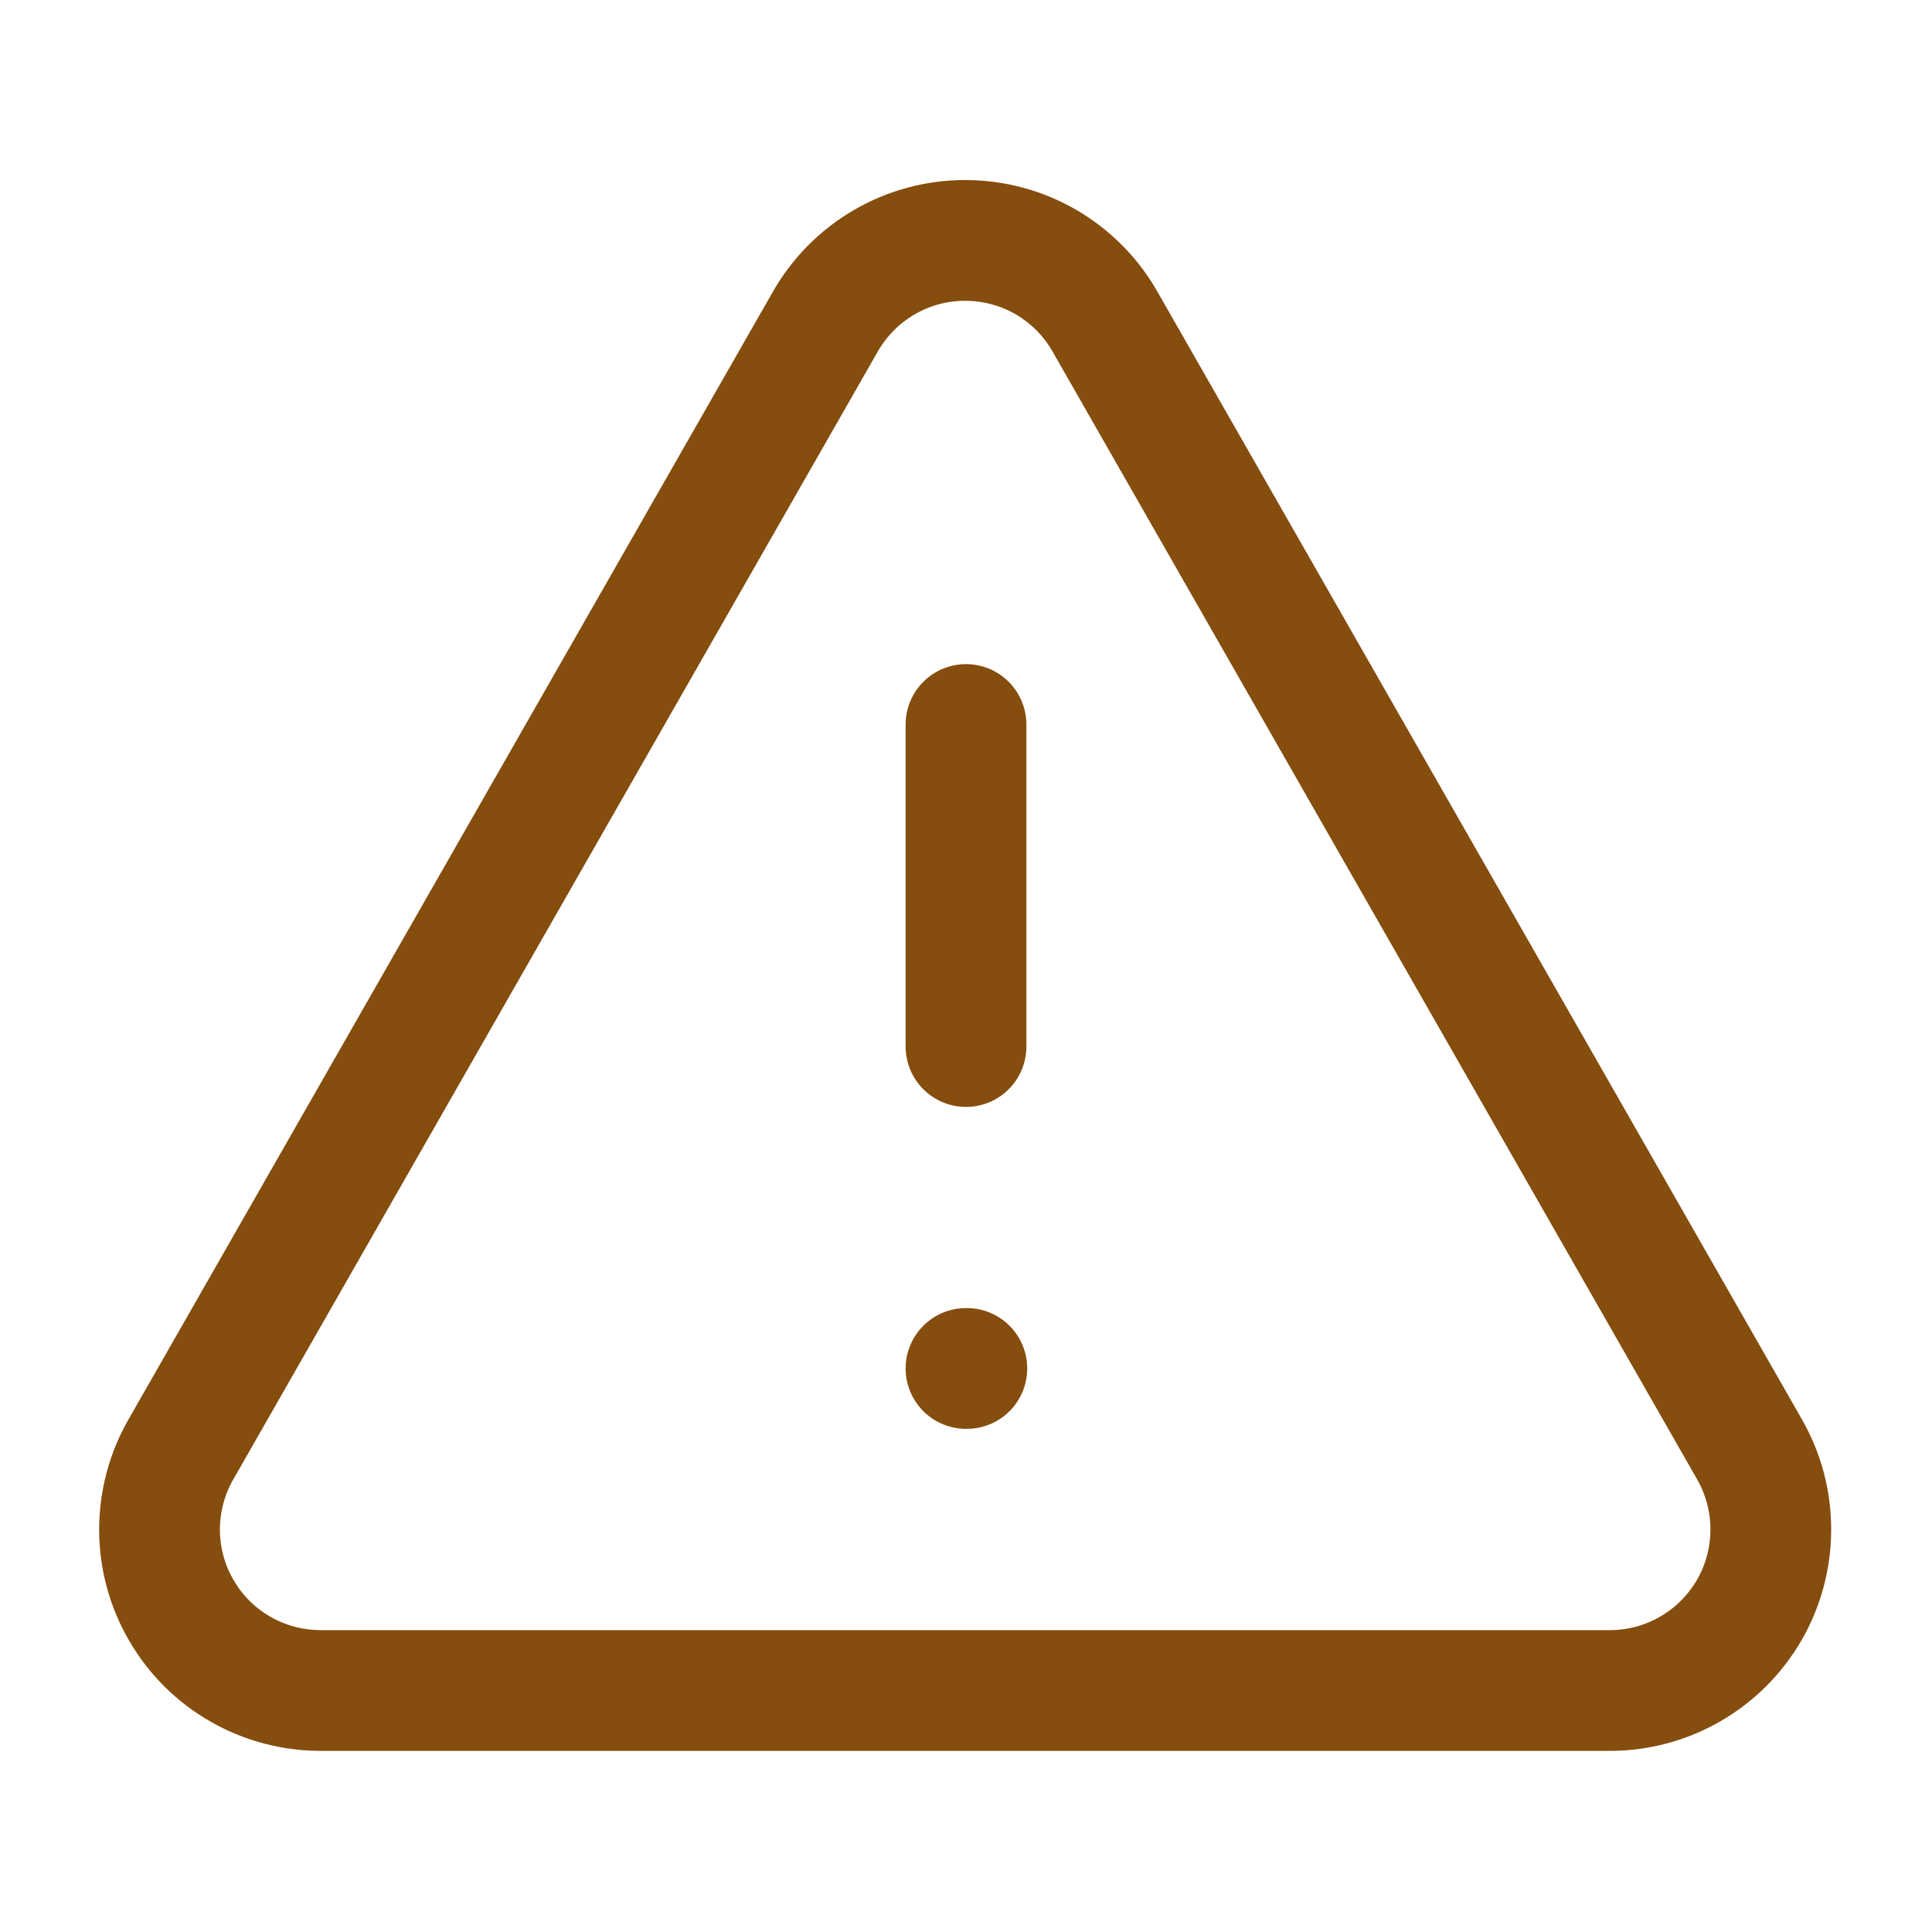
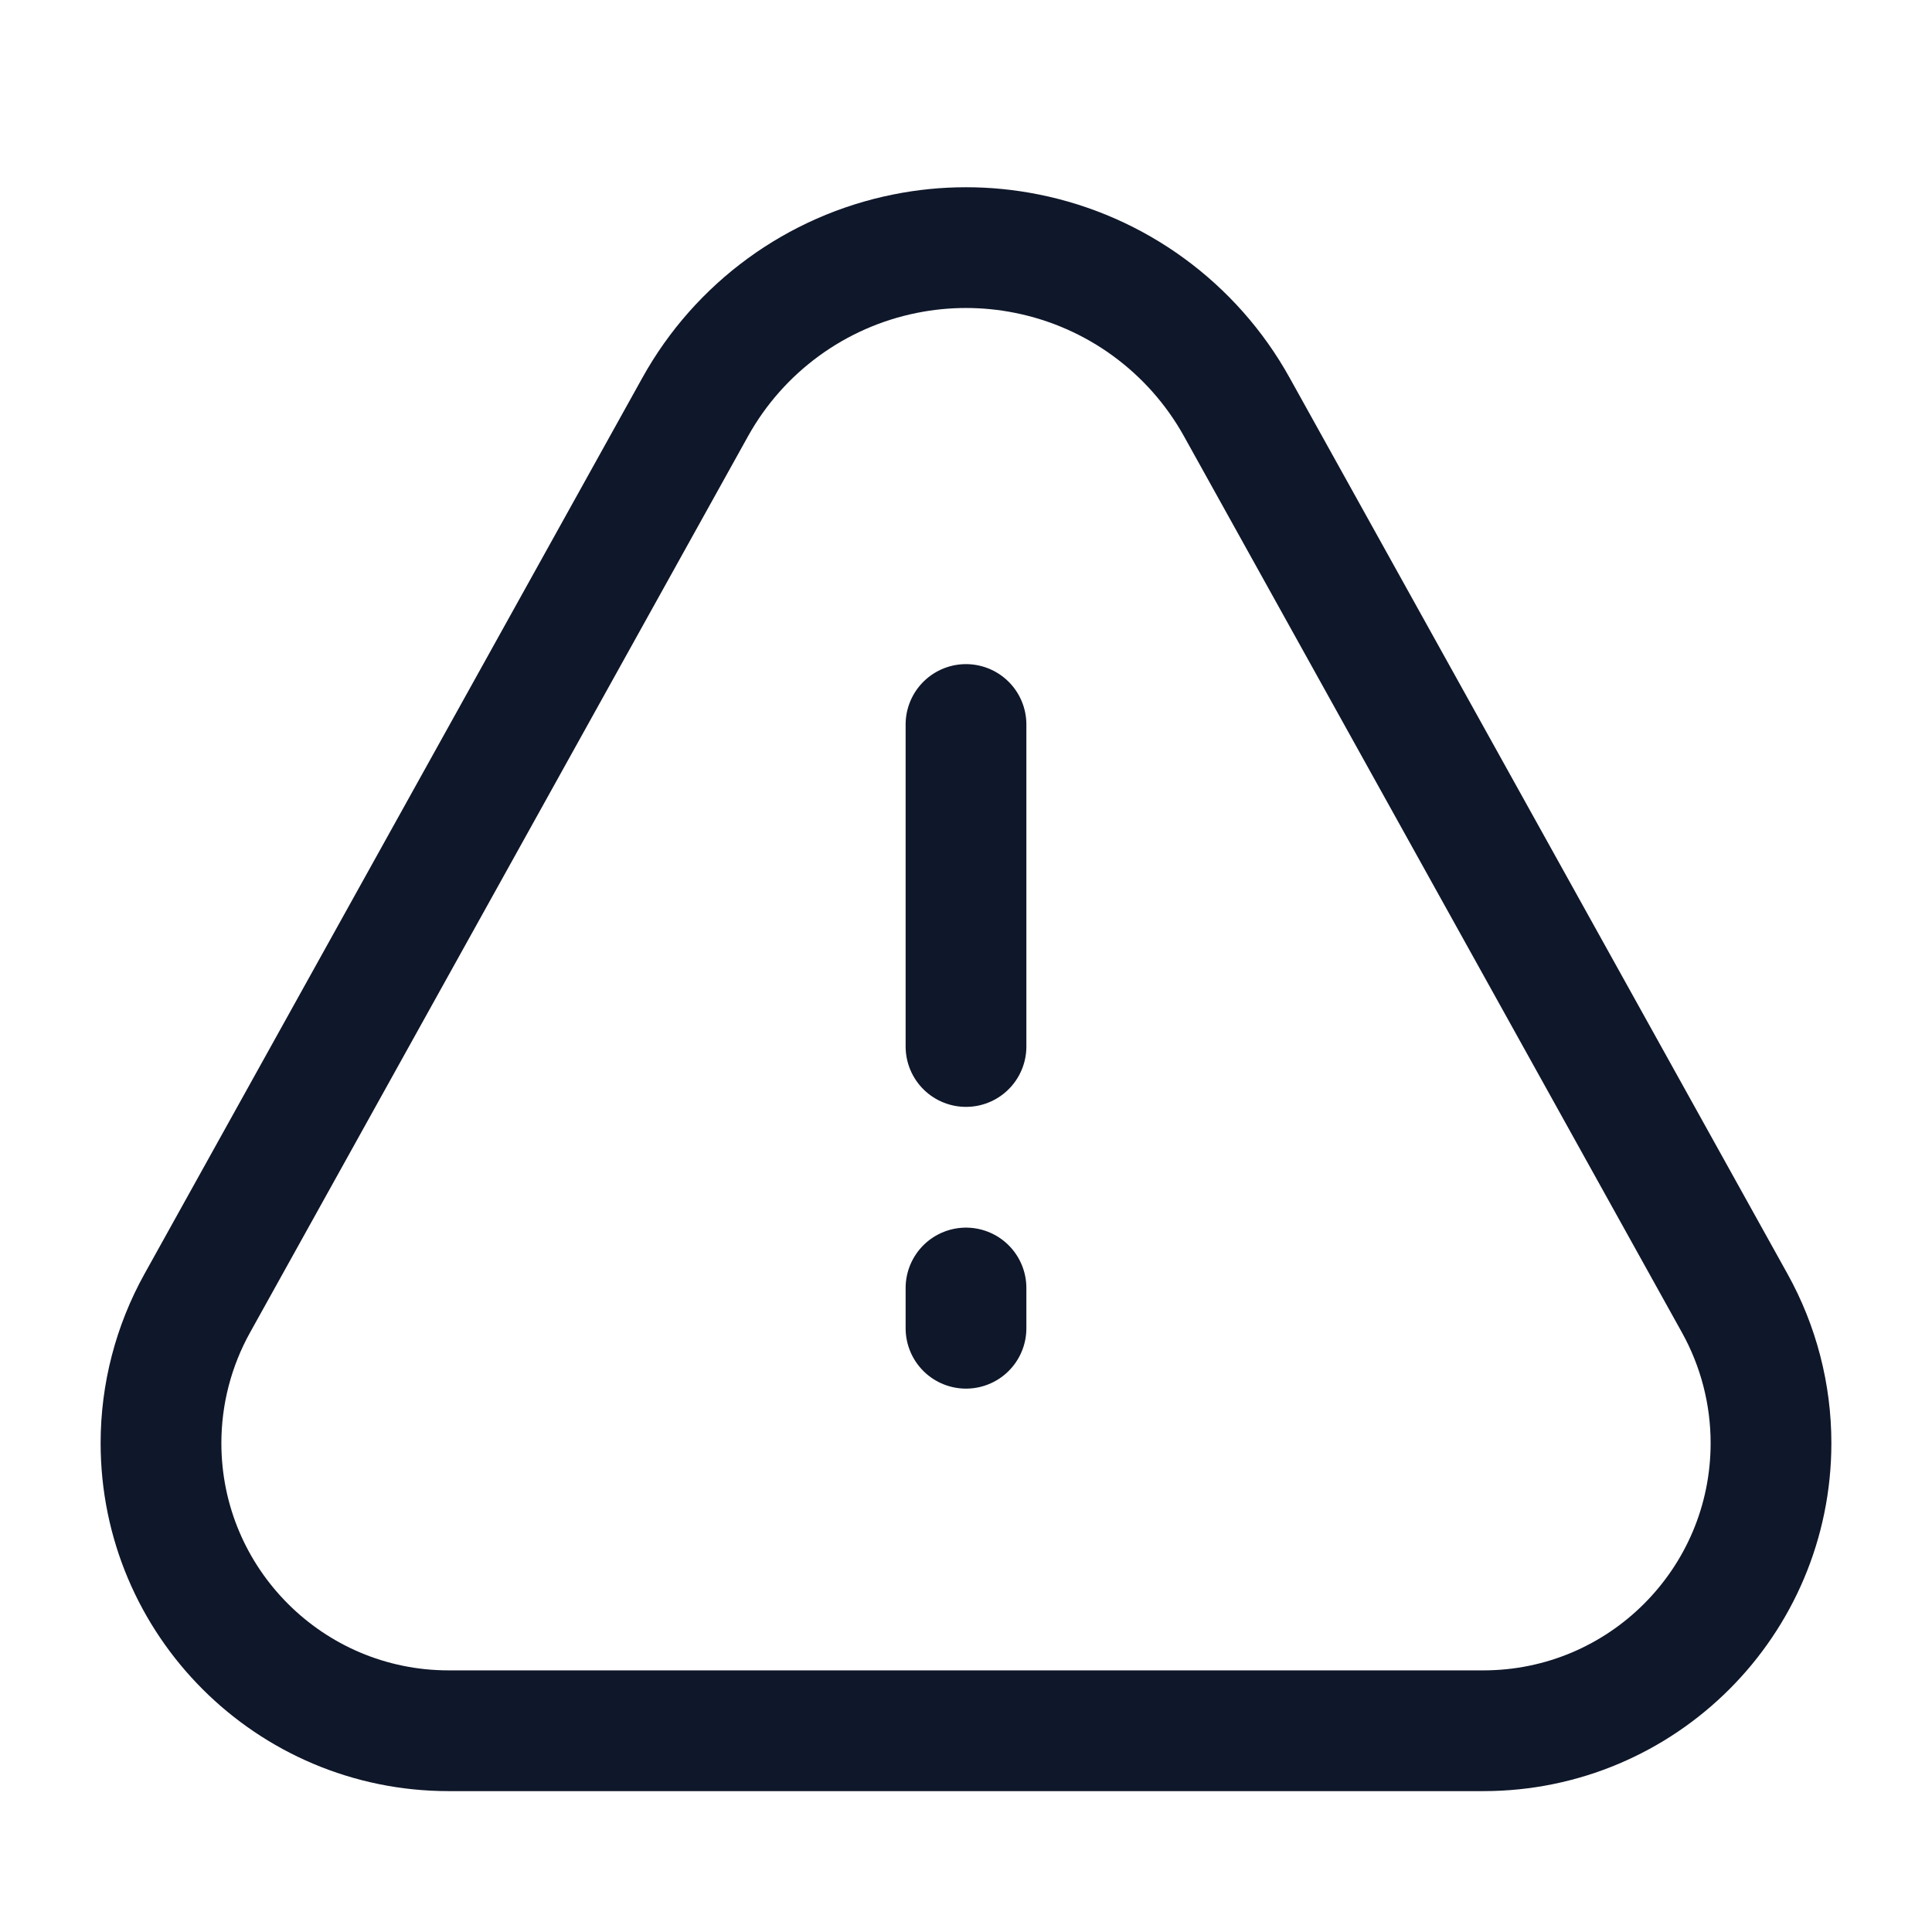
- <svg xmlns="http://www.w3.org/2000/svg" width="16" height="16" viewBox="0 0 16 16" fill="none">
-   <path d="M14.487 12L9.153 2.667C9.037 2.461 8.868 2.291 8.665 2.172C8.461 2.053 8.229 1.991 7.993 1.991C7.757 1.991 7.526 2.053 7.322 2.172C7.118 2.291 6.95 2.461 6.833 2.667L1.5 12C1.382 12.204 1.321 12.435 1.321 12.67C1.322 12.905 1.384 13.136 1.503 13.338C1.621 13.542 1.791 13.71 1.996 13.826C2.2 13.942 2.432 14.002 2.667 14H13.333C13.567 14 13.797 13.938 13.999 13.821C14.202 13.704 14.37 13.535 14.487 13.333C14.604 13.13 14.665 12.9 14.665 12.666C14.665 12.432 14.604 12.203 14.487 12Z" stroke="#854D0E" stroke-linecap="round" stroke-linejoin="round" />
-   <path d="M8 6V8.667" stroke="#854D0E" stroke-linecap="round" stroke-linejoin="round" />
-   <path d="M8 11.333H8.007" stroke="#854D0E" stroke-linecap="round" stroke-linejoin="round" />
+ <svg xmlns="http://www.w3.org/2000/svg" width="16" height="16" viewBox="0 0 24 24" fill="none">
+   <path d="M2 17.926C2 17.319 2.155 16.721 2.45 16.19L8.636 5.056C9.184 4.069 10.138 3.372 11.245 3.151V3.151C11.743 3.051 12.257 3.051 12.755 3.151V3.151C13.862 3.372 14.816 4.069 15.364 5.056L21.55 16.19C21.845 16.721 22 17.319 22 17.926V17.926C22 19.9 20.4 21.5 18.426 21.5H5.574C3.6 21.5 2 19.9 2 17.926V17.926Z" stroke="#0F172A" stroke-width="1.5" />
+   <path d="M12 9L12 13" stroke="#0F172A" stroke-width="1.5" stroke-linecap="round" stroke-linejoin="round" />
+   <path d="M12 16L12 16.5" stroke="#0F172A" stroke-width="1.5" stroke-linecap="round" stroke-linejoin="round" />
</svg>
